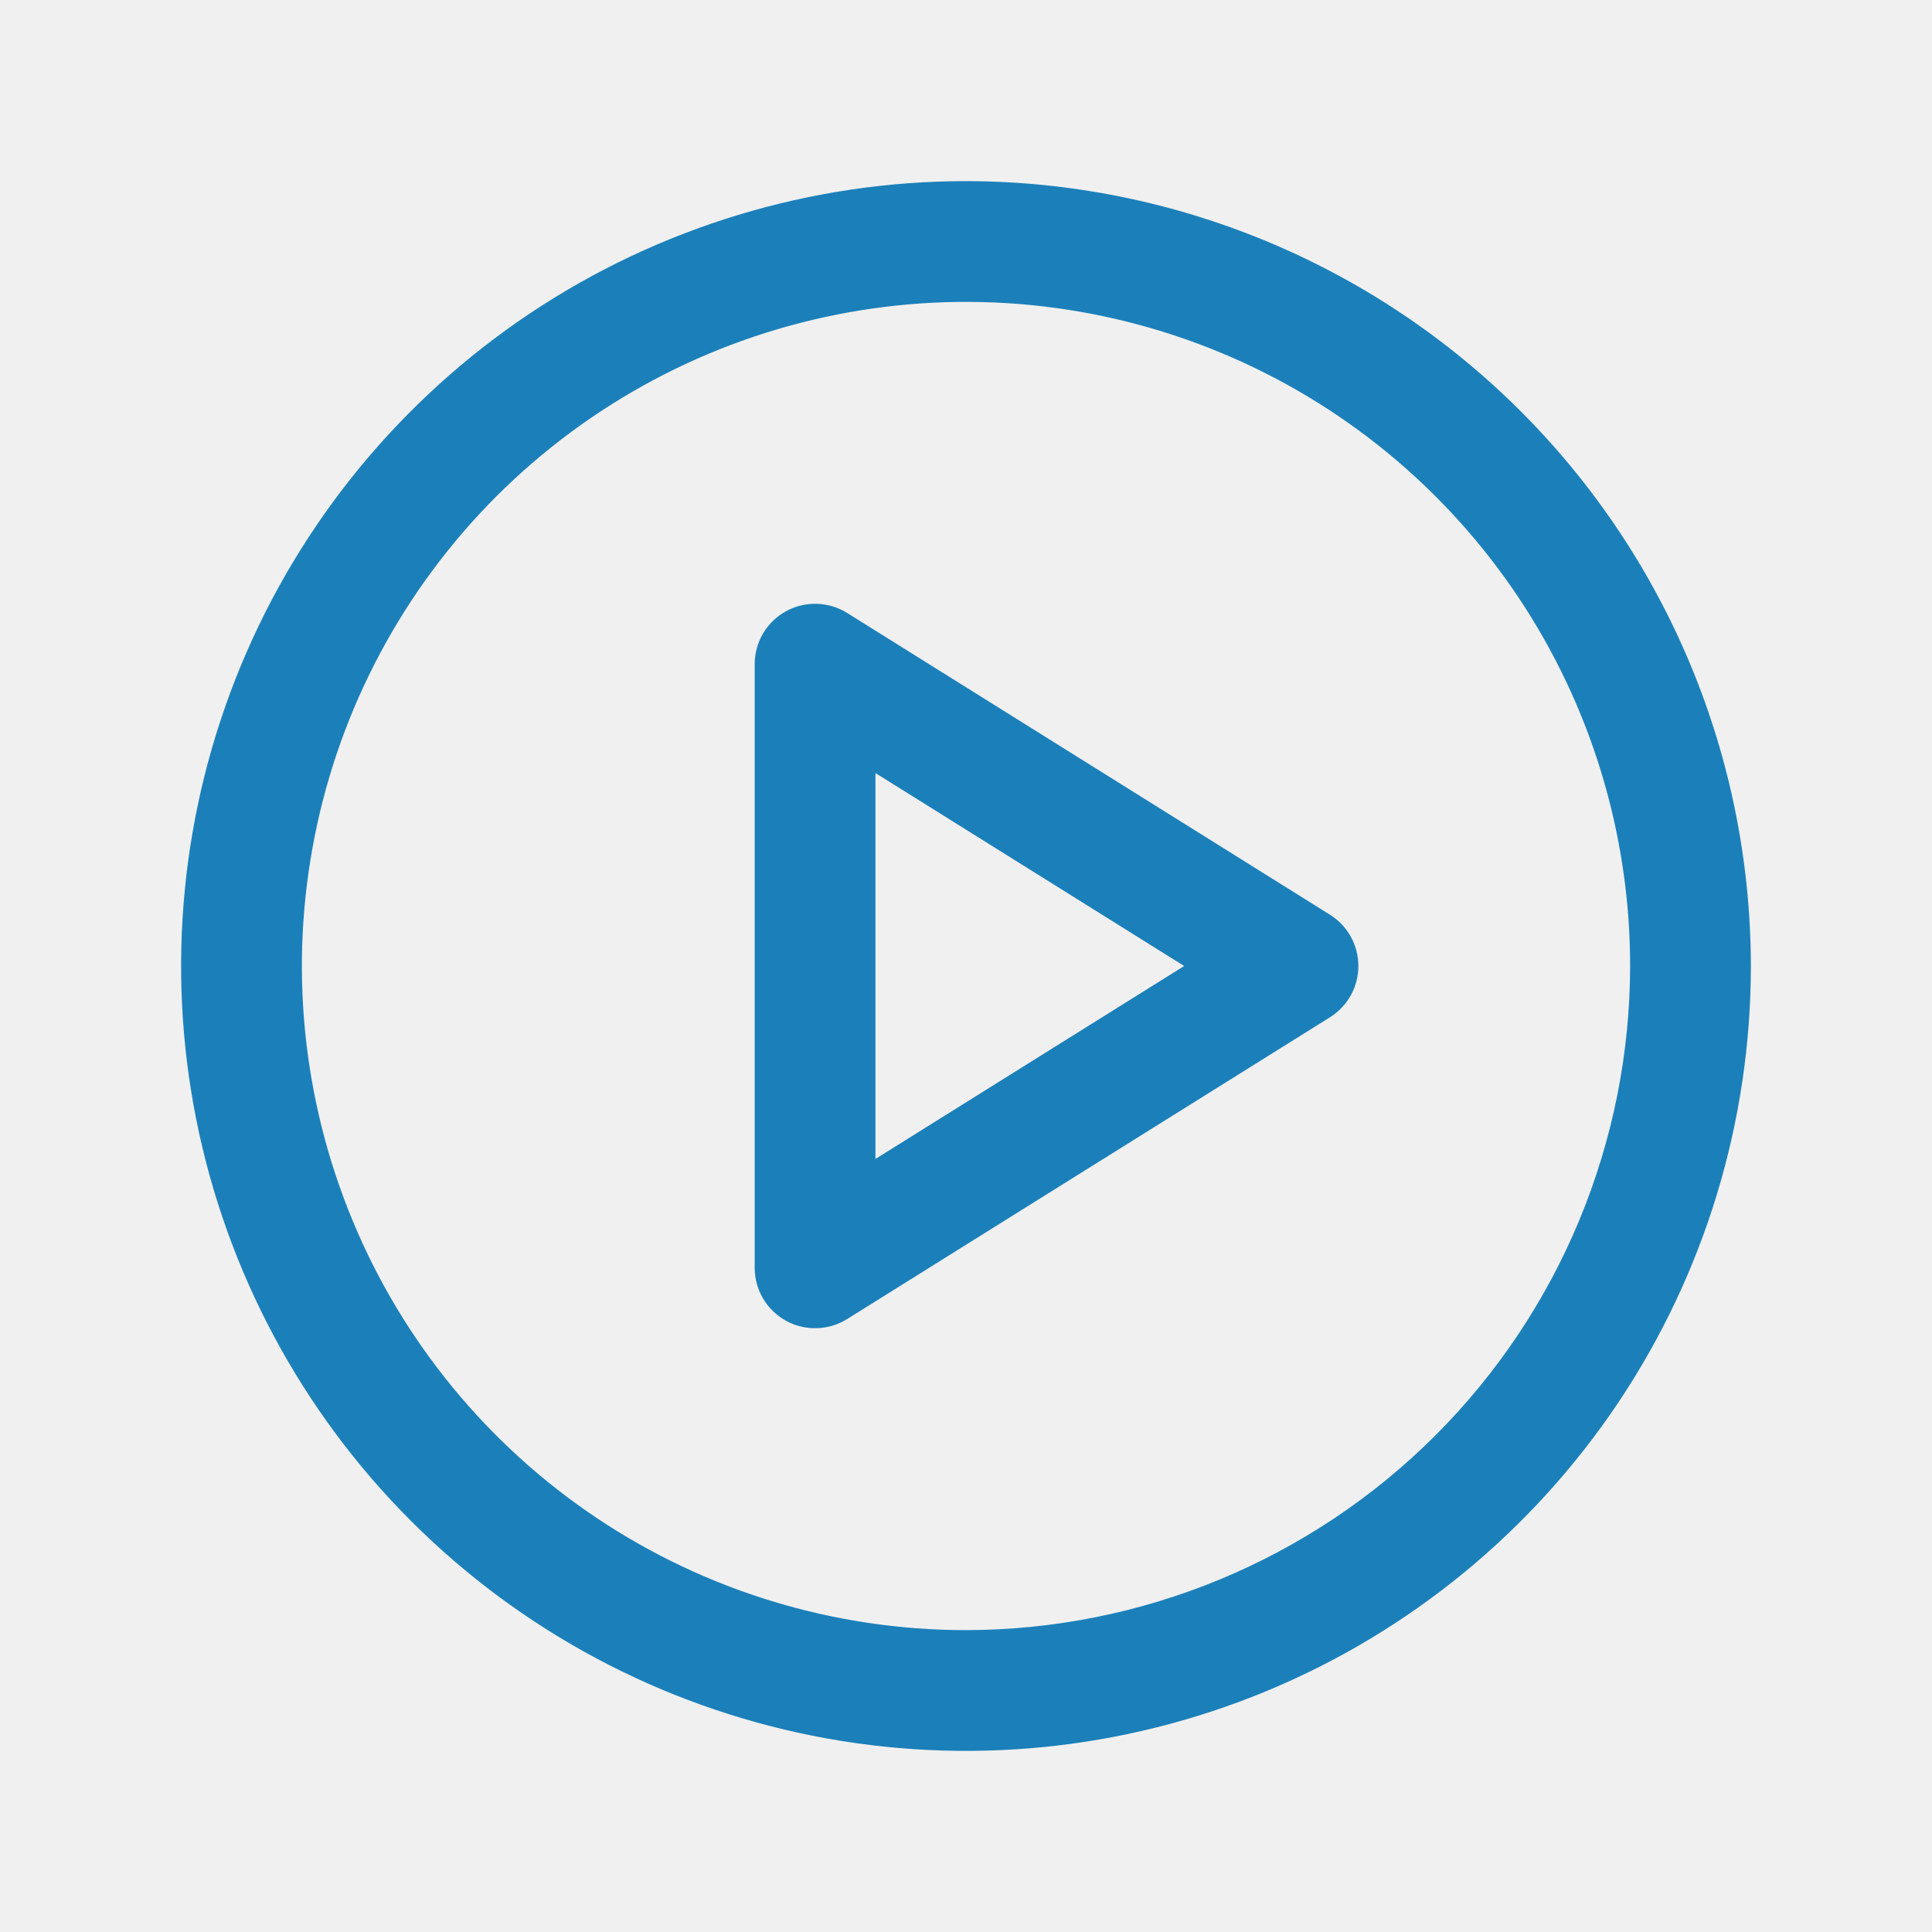
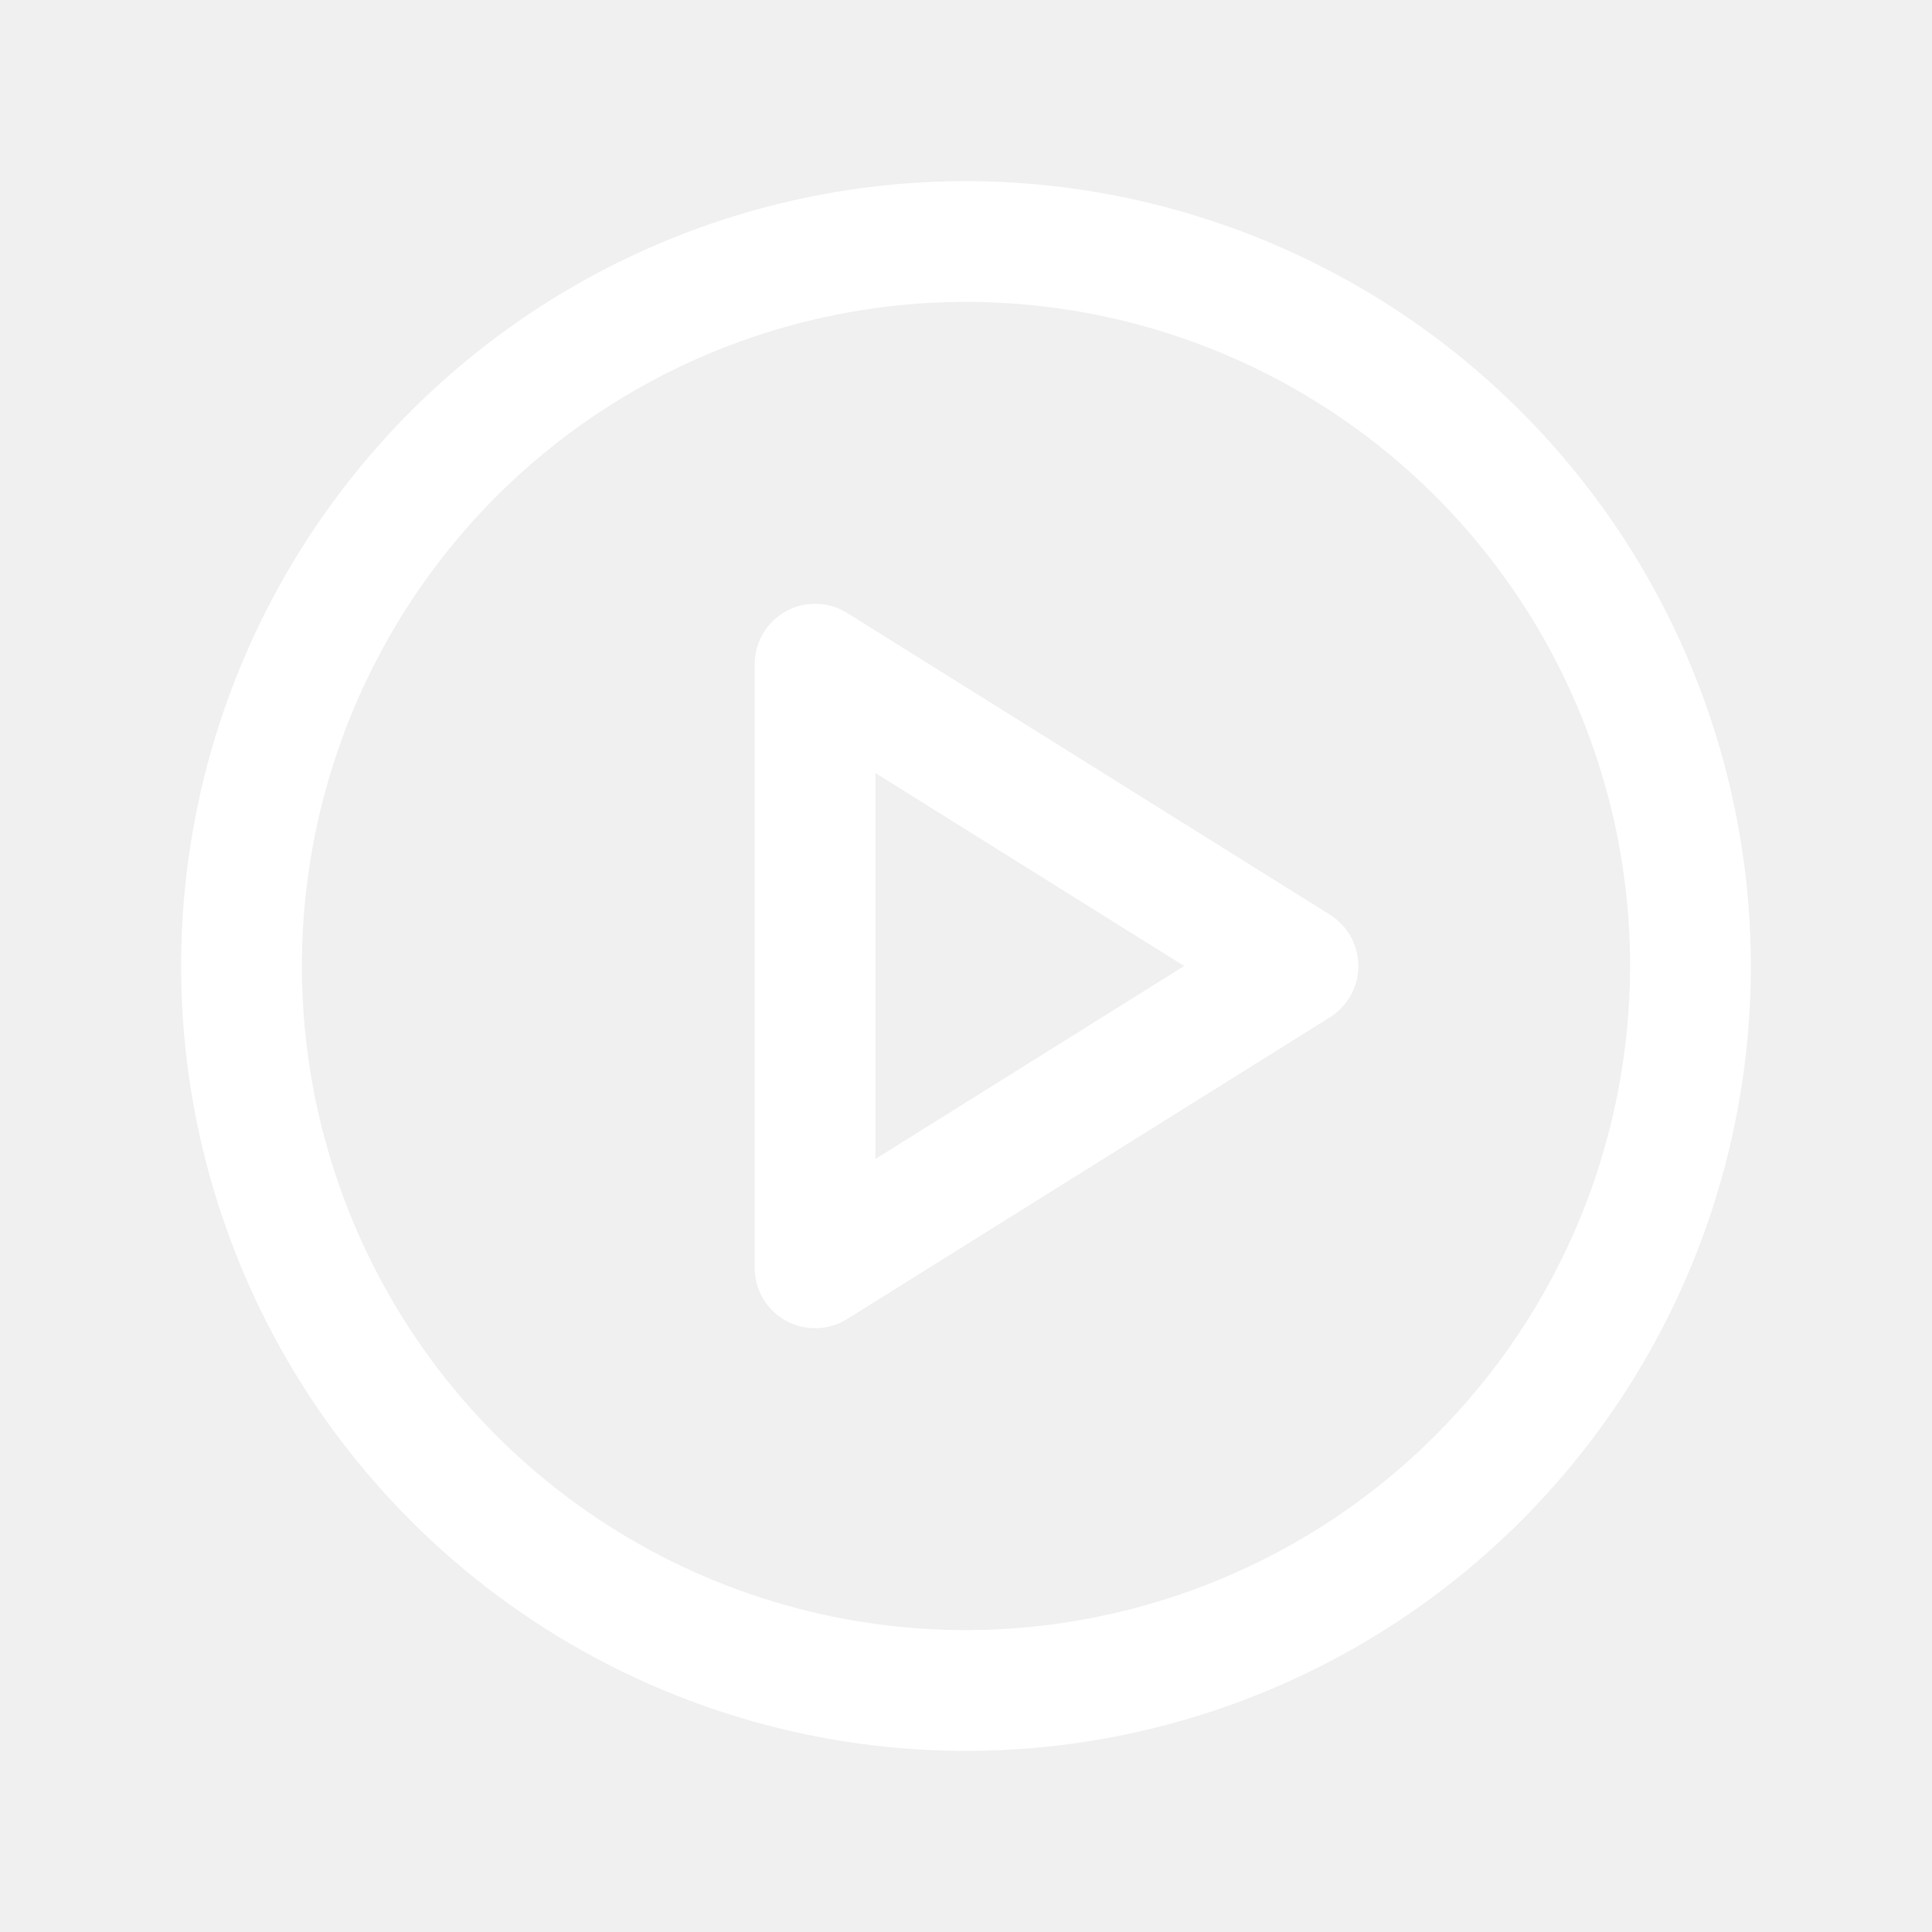
<svg xmlns="http://www.w3.org/2000/svg" width="24" height="24" viewBox="0 0 24 24" fill="none">
-   <path d="M12 2.25C10.072 2.25 8.187 2.822 6.583 3.893C4.98 4.965 3.73 6.487 2.992 8.269C2.254 10.05 2.061 12.011 2.437 13.902C2.814 15.793 3.742 17.531 5.106 18.894C6.469 20.258 8.207 21.186 10.098 21.563C11.989 21.939 13.95 21.746 15.731 21.008C17.513 20.27 19.035 19.02 20.107 17.417C21.178 15.813 21.75 13.928 21.75 12C21.747 9.415 20.719 6.937 18.891 5.109C17.063 3.281 14.585 2.253 12 2.25ZM12 20.25C10.368 20.25 8.773 19.766 7.417 18.86C6.06 17.953 5.002 16.665 4.378 15.157C3.754 13.65 3.59 11.991 3.909 10.39C4.227 8.79 5.013 7.32 6.166 6.166C7.32 5.013 8.79 4.227 10.39 3.909C11.991 3.59 13.65 3.754 15.157 4.378C16.665 5.002 17.953 6.06 18.86 7.417C19.766 8.773 20.25 10.368 20.25 12C20.247 14.187 19.378 16.284 17.831 17.831C16.284 19.378 14.187 20.247 12 20.25ZM16.523 11.364L10.523 7.614C10.409 7.543 10.279 7.504 10.145 7.501C10.011 7.497 9.879 7.529 9.762 7.594C9.645 7.659 9.547 7.754 9.479 7.869C9.411 7.985 9.375 8.116 9.375 8.25V15.75C9.375 15.884 9.411 16.015 9.479 16.131C9.547 16.246 9.645 16.341 9.762 16.406C9.879 16.471 10.011 16.503 10.145 16.499C10.279 16.496 10.409 16.457 10.523 16.386L16.523 12.636C16.63 12.568 16.719 12.475 16.781 12.363C16.842 12.252 16.874 12.127 16.874 12C16.874 11.873 16.842 11.748 16.781 11.637C16.719 11.525 16.63 11.432 16.523 11.364ZM10.875 14.397V9.603L14.71 12L10.875 14.397Z" fill="#1B80BA" />
+   <path d="M12 2.25C10.072 2.25 8.187 2.822 6.583 3.893C4.98 4.965 3.73 6.487 2.992 8.269C2.254 10.05 2.061 12.011 2.437 13.902C2.814 15.793 3.742 17.531 5.106 18.894C6.469 20.258 8.207 21.186 10.098 21.563C11.989 21.939 13.95 21.746 15.731 21.008C17.513 20.27 19.035 19.02 20.107 17.417C21.178 15.813 21.75 13.928 21.75 12C21.747 9.415 20.719 6.937 18.891 5.109C17.063 3.281 14.585 2.253 12 2.25ZM12 20.25C10.368 20.25 8.773 19.766 7.417 18.86C6.06 17.953 5.002 16.665 4.378 15.157C3.754 13.65 3.59 11.991 3.909 10.39C4.227 8.79 5.013 7.32 6.166 6.166C7.32 5.013 8.79 4.227 10.39 3.909C11.991 3.59 13.65 3.754 15.157 4.378C16.665 5.002 17.953 6.06 18.86 7.417C19.766 8.773 20.25 10.368 20.25 12C20.247 14.187 19.378 16.284 17.831 17.831C16.284 19.378 14.187 20.247 12 20.25ZM16.523 11.364L10.523 7.614C10.409 7.543 10.279 7.504 10.145 7.501C10.011 7.497 9.879 7.529 9.762 7.594C9.645 7.659 9.547 7.754 9.479 7.869C9.411 7.985 9.375 8.116 9.375 8.25V15.75C9.375 15.884 9.411 16.015 9.479 16.131C9.547 16.246 9.645 16.341 9.762 16.406C9.879 16.471 10.011 16.503 10.145 16.499C10.279 16.496 10.409 16.457 10.523 16.386L16.523 12.636C16.63 12.568 16.719 12.475 16.781 12.363C16.842 12.252 16.874 12.127 16.874 12C16.874 11.873 16.842 11.748 16.781 11.637C16.719 11.525 16.63 11.432 16.523 11.364ZM10.875 14.397V9.603L14.71 12L10.875 14.397Z" fill="#fff" />
</svg>
